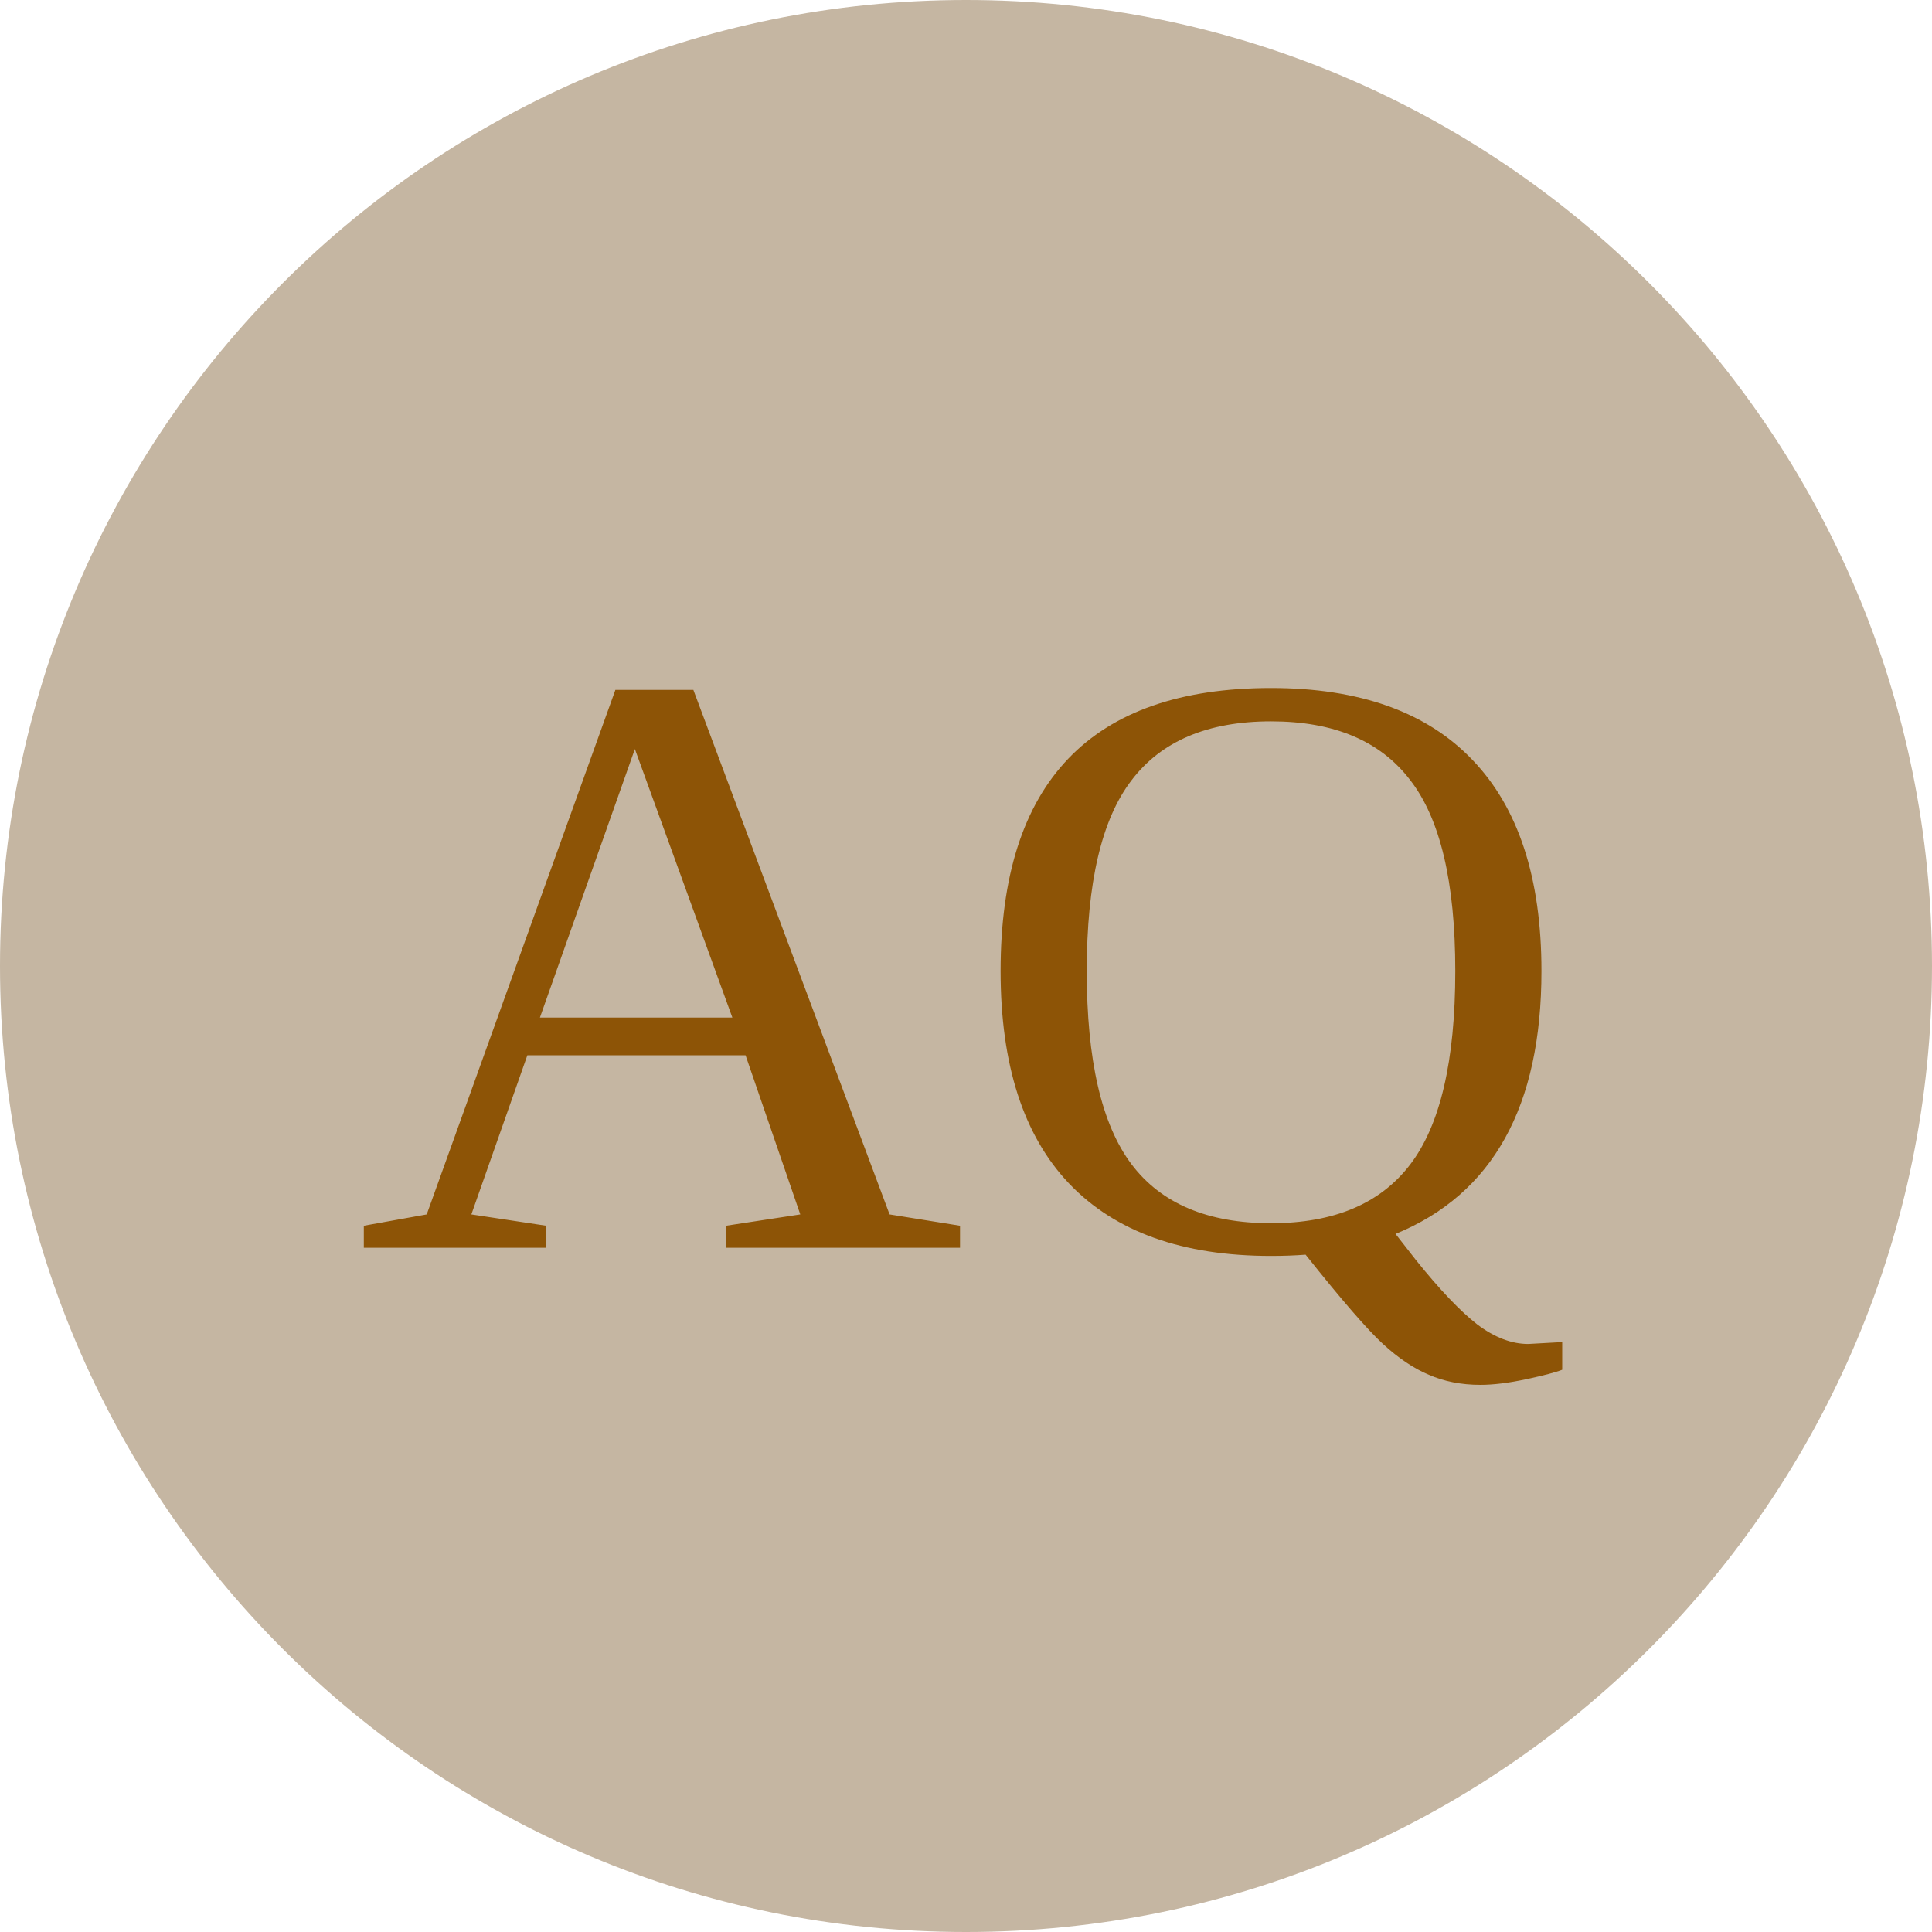
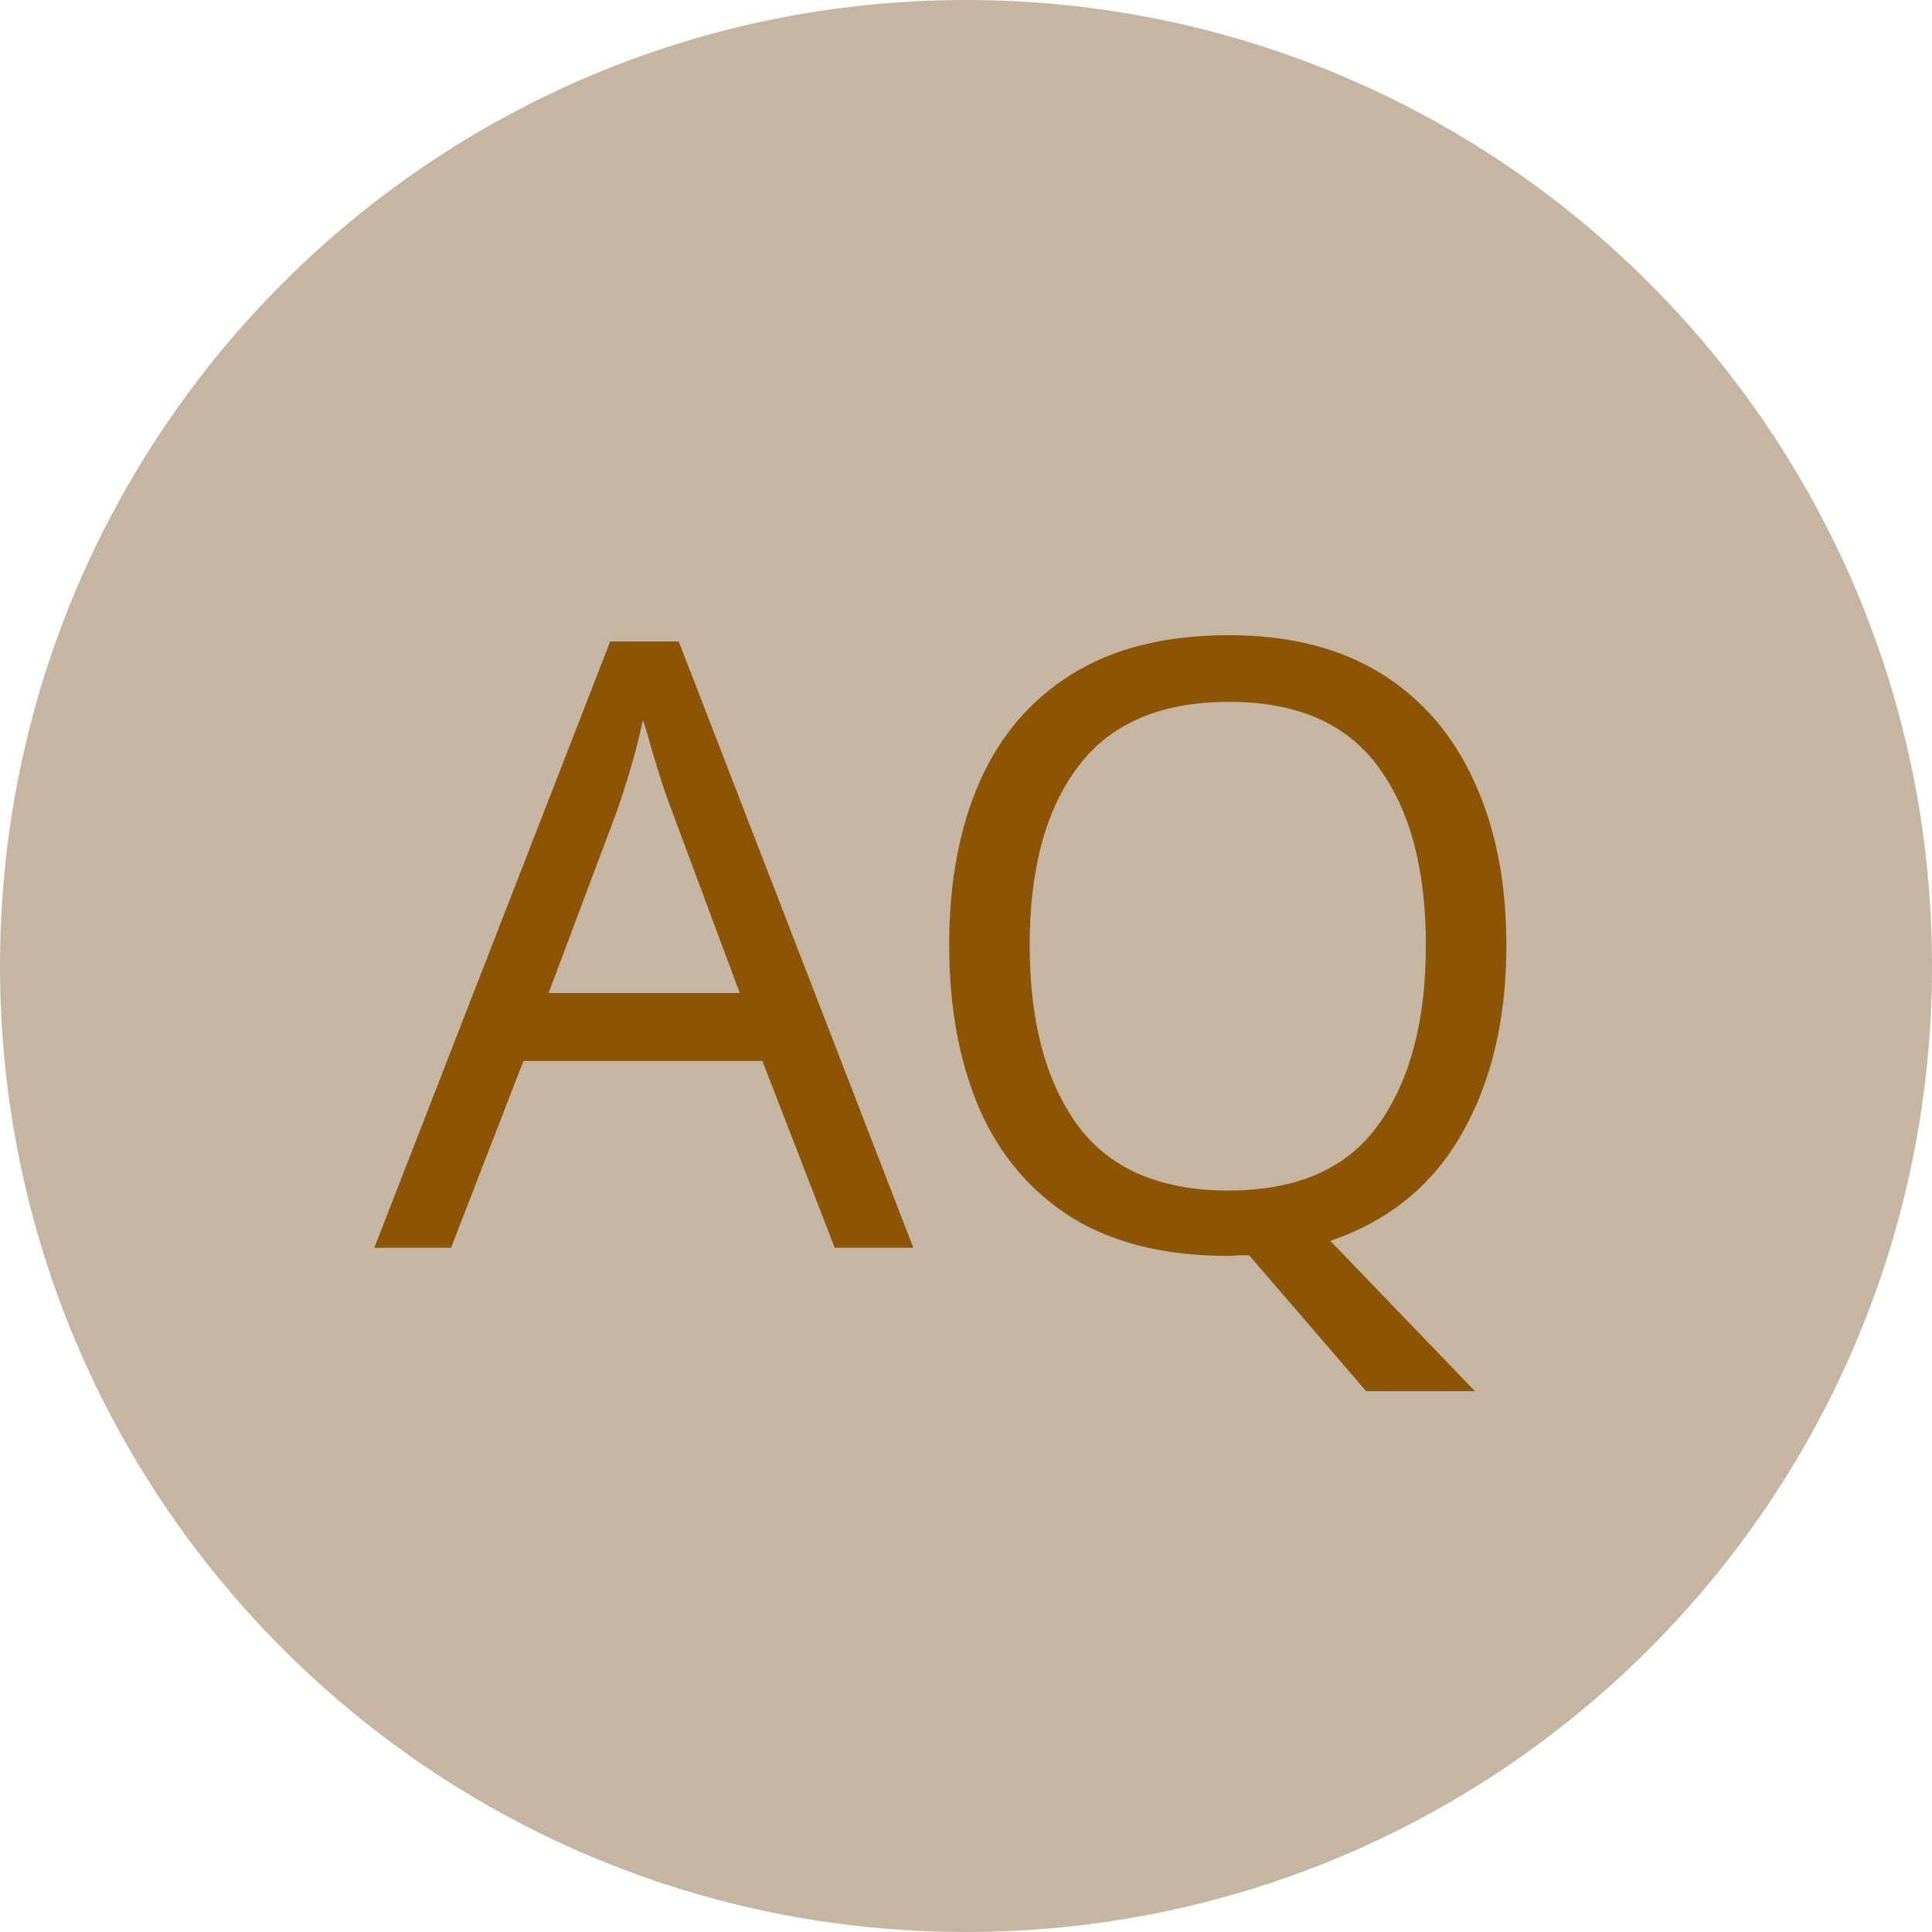
<svg xmlns="http://www.w3.org/2000/svg" width="48" height="48">
-   <defs>
-     <style type="text/css">
- 
- text { text-anchor:middle;dominant-baseline:auto;font-family:,sans-serif;font-size:21px;fill:#8d5406 }
- 
- </style>
-   </defs>
  <circle cx="24" cy="24" r="24" fill="#c5b6a2" stroke="#727170" stroke-width="0" stroke-dasharray="none" />
-   <text x="24" y="31">AQ</text>
+   <text x="24" y="31" text-anchor="middle" font-family="sans-serif" font-size="21" fill="#8d5406">AQ</text>
</svg>
